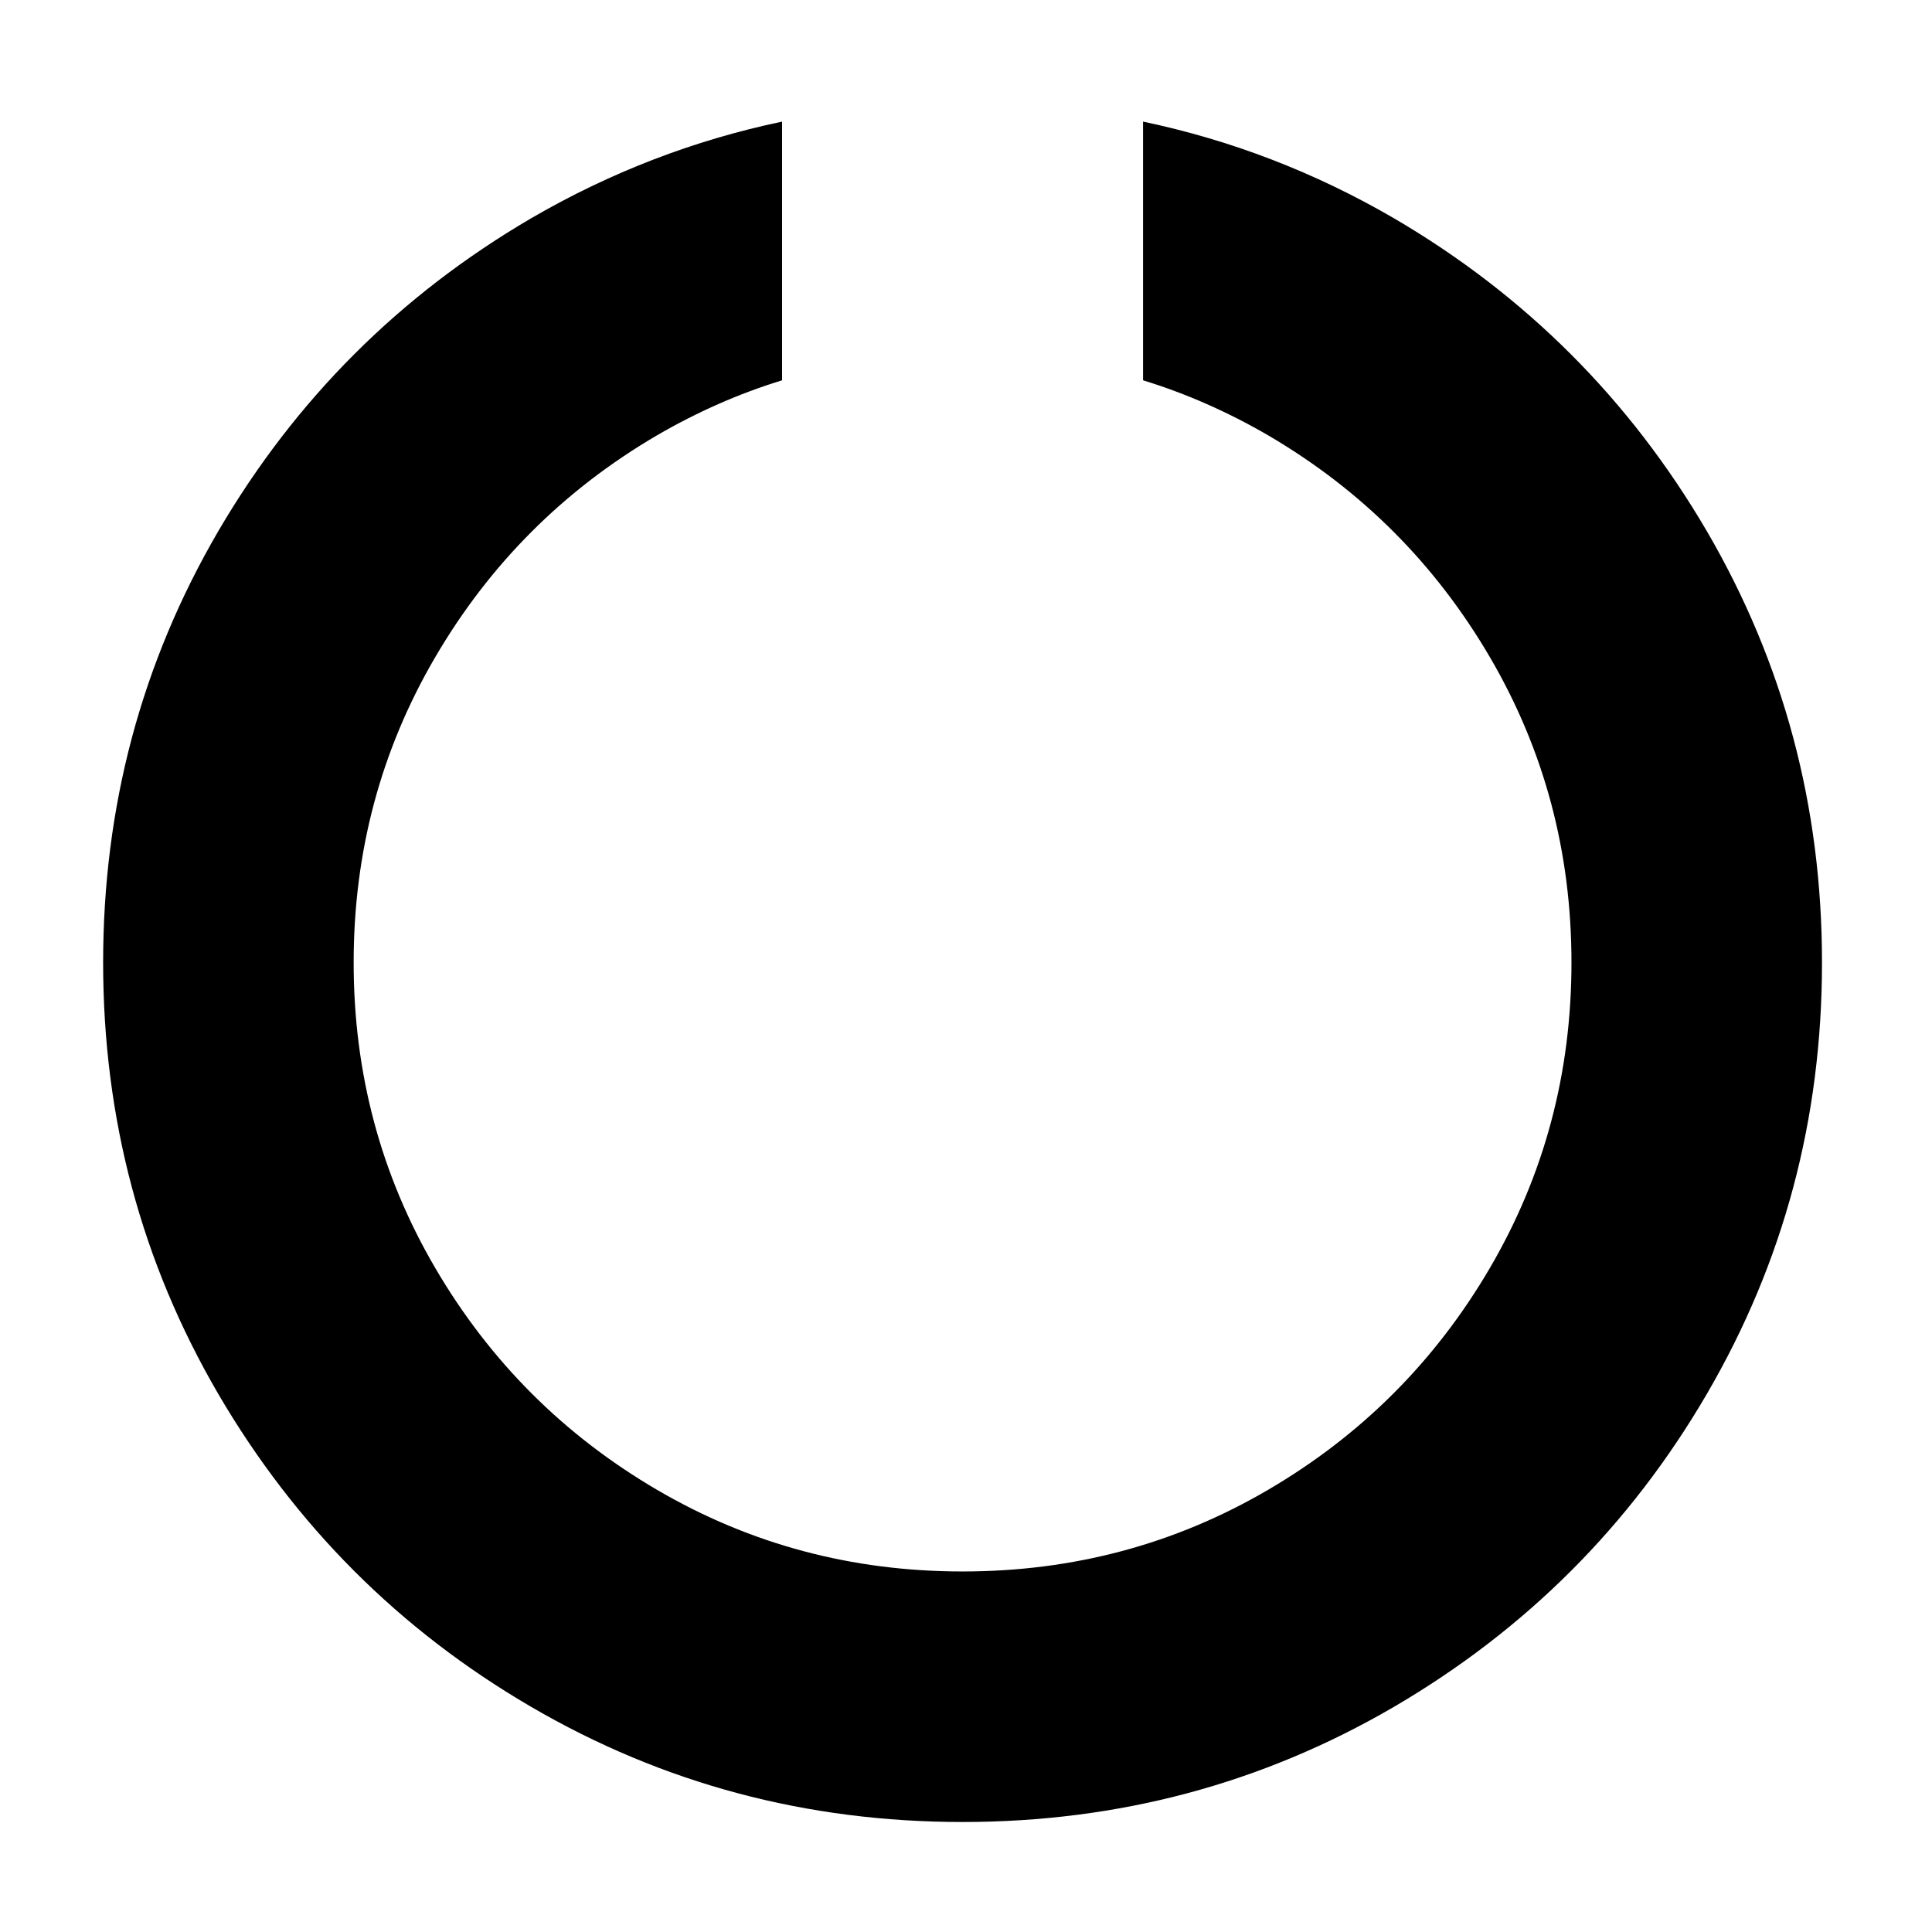
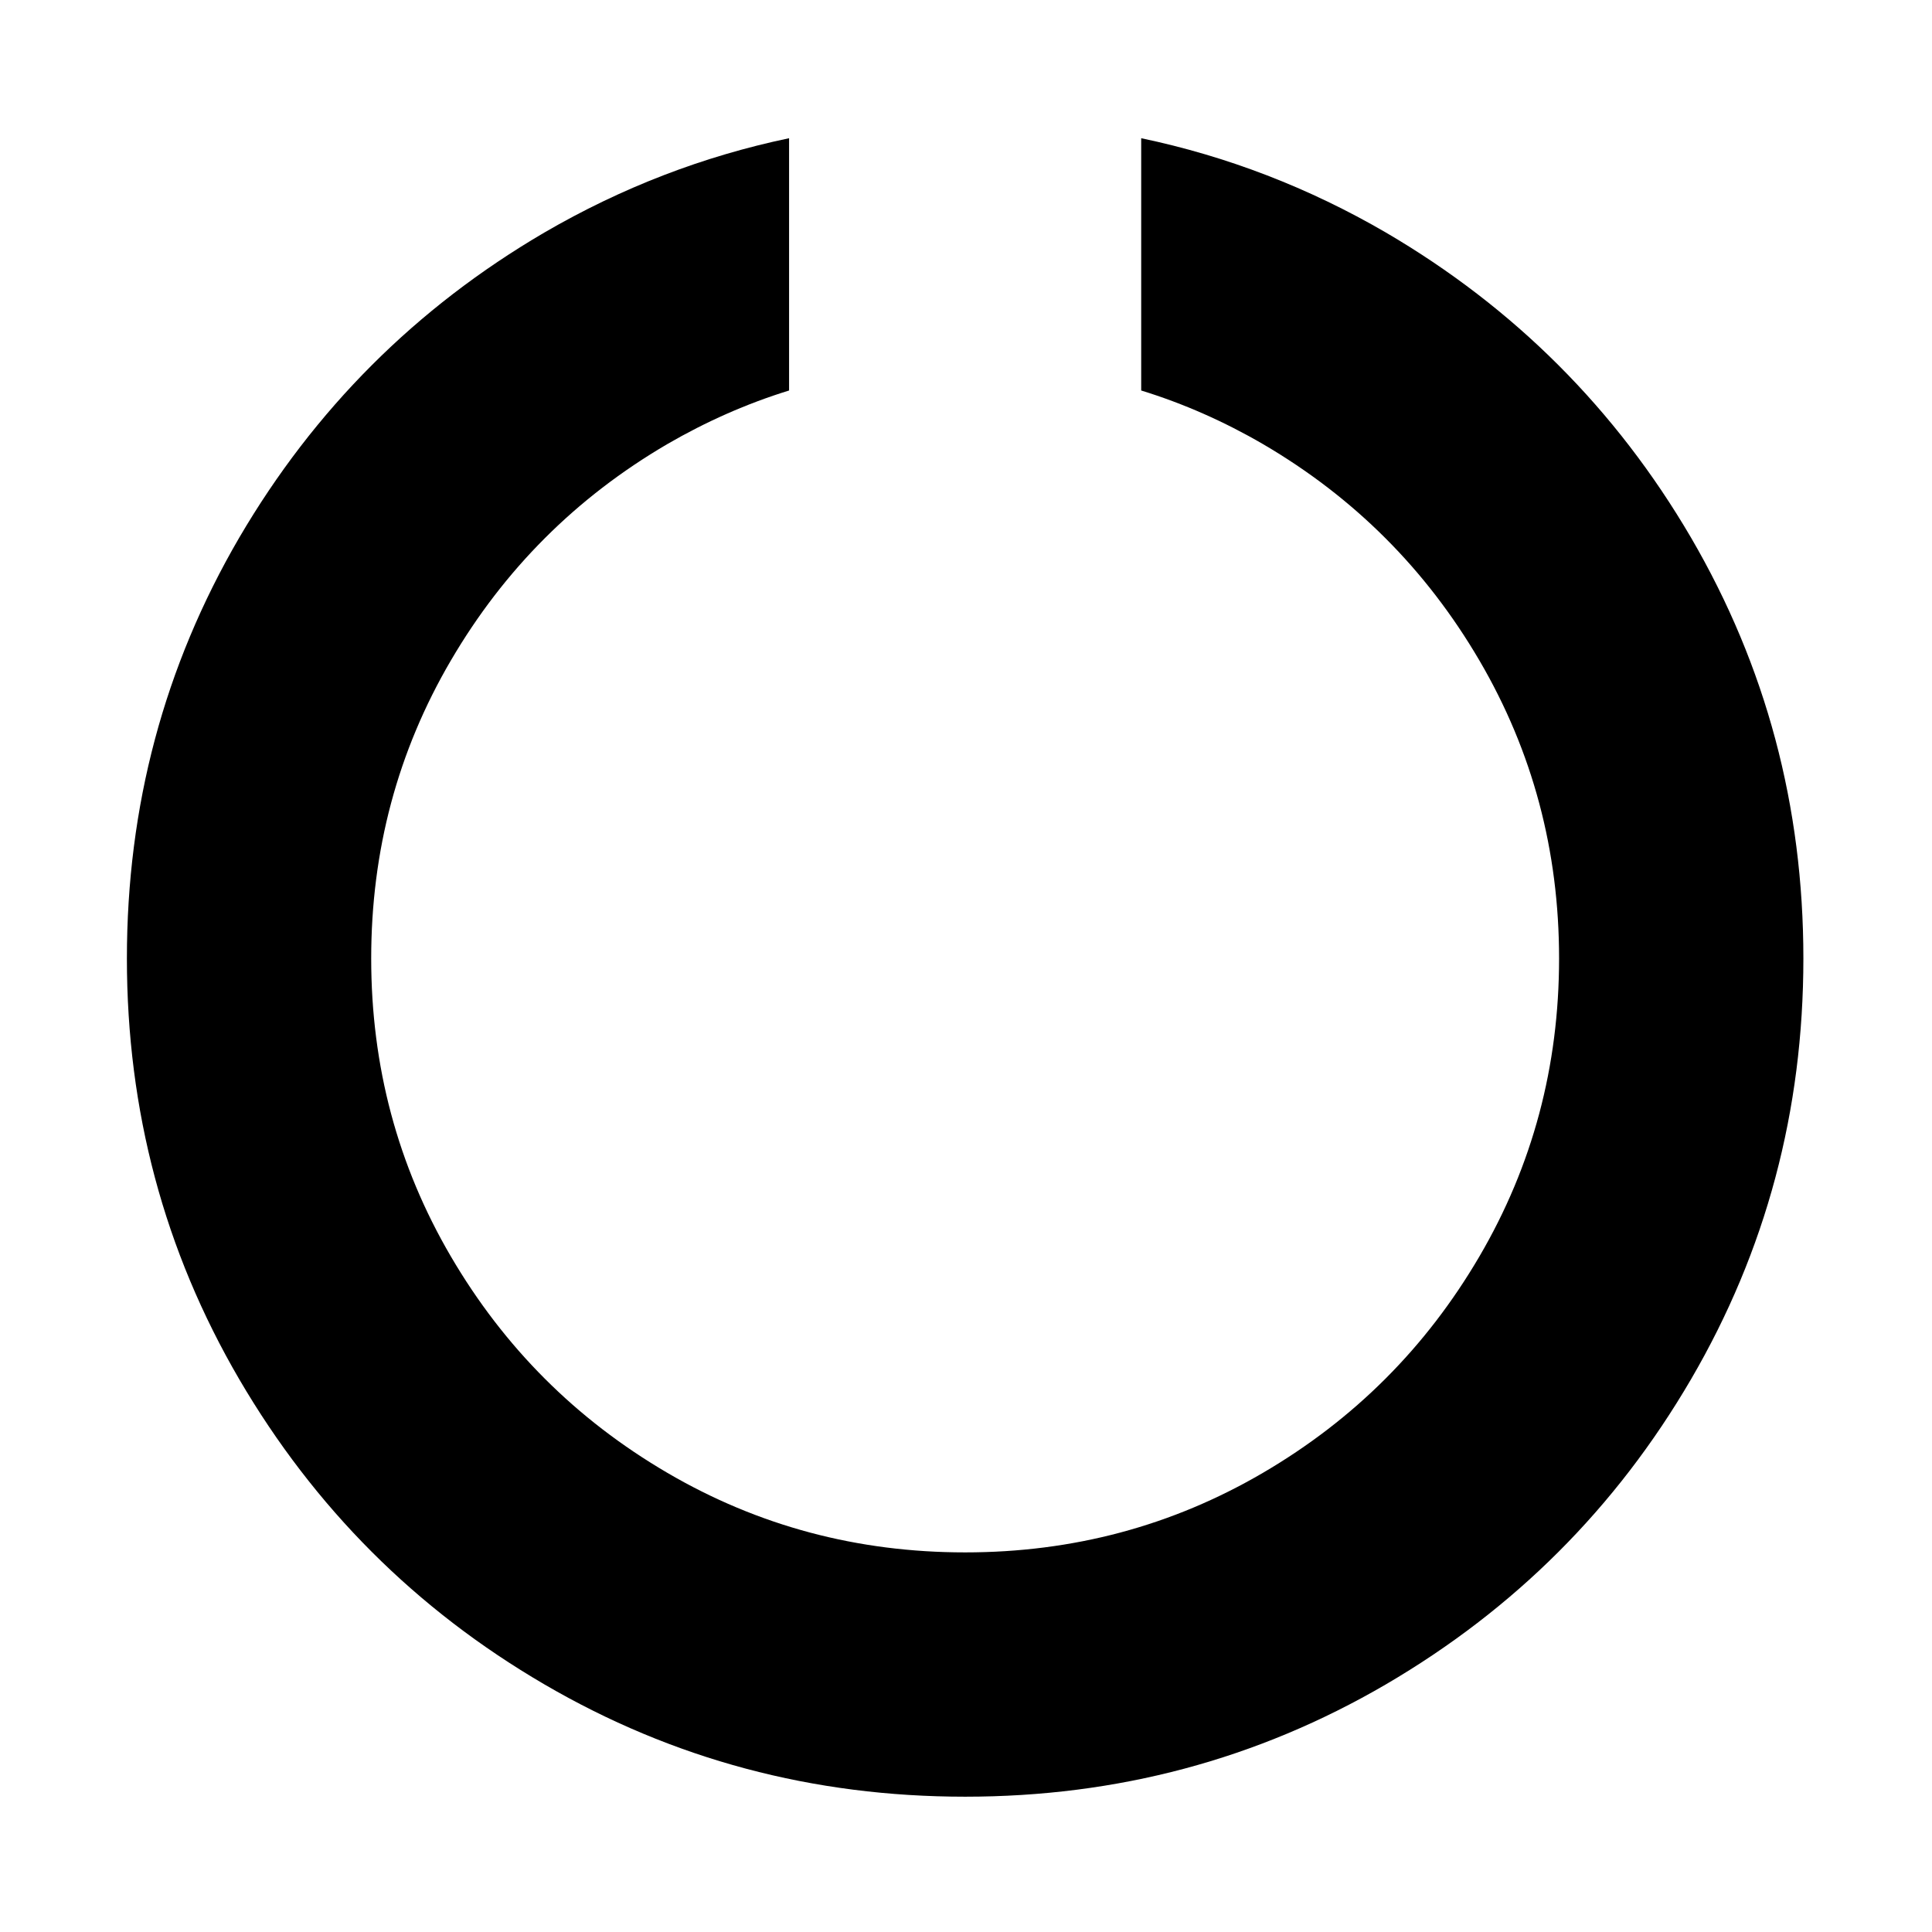
- <svg xmlns="http://www.w3.org/2000/svg" version="1.1" id="Layer_1" x="0px" y="0px" viewBox="0 0 449.6 449.5" style="enable-background:new 0 0 449.6 449.5;" xml:space="preserve">
-   <path d="M397.2,123.6C379.3,93,355,68.7,324.4,50.8C306,40.1,286.5,32.6,266,28.3v60.2c10.1,3.1,19.8,7.4,29.1,12.8  c21.7,12.7,38.9,29.9,51.6,51.6s19,45.4,19,71.1s-6.3,49.4-19,71.1s-29.9,38.9-51.6,51.6s-45.4,19-71.1,19s-49.4-6.3-71.1-19  s-38.9-29.9-51.6-51.6s-19-45.4-19-71.1s6.3-49.4,19-71.1s29.9-38.9,51.6-51.6c9.3-5.4,19-9.7,29.1-12.8V28.3  c-20.5,4.3-40,11.8-58.4,22.5C93,68.7,68.7,93,50.8,123.6C32.9,154.3,24,187.7,24,224s8.9,69.7,26.8,100.4  c17.9,30.6,42.1,54.9,72.8,72.8C154.3,415.1,187.7,424,224,424s69.7-8.9,100.4-26.8c30.6-17.9,54.9-42.1,72.8-72.8  C415.1,293.7,424,260.3,424,224S415.1,154.3,397.2,123.6z" />
+ <svg xmlns="http://www.w3.org/2000/svg" version="1.1" id="Layer_1" x="0px" y="0px" viewBox="0 0 1792 1792" style="enable-background:new 0 0 1792 1792;" xml:space="preserve">
+   <path d="M1568.5,498.7c-69.6-119-164.1-213.4-283-283c-71.5-41.6-147.3-70.8-227-87.5v234c39.3,12.1,77,28.8,113.1,49.8  c84.4,49.4,151.2,116.2,200.6,200.6s73.9,176.5,73.9,276.4s-24.5,192-73.9,276.4c-49.4,84.4-116.2,151.2-200.6,200.6  c-84.4,49.4-176.5,73.9-276.4,73.9s-192-24.5-276.4-73.9s-151.2-116.2-200.6-200.6c-49.4-84.4-73.9-176.5-73.9-276.4  s24.5-192,73.9-276.4S534.4,461.4,618.8,412c36.2-21,73.9-37.7,113.1-49.8v-234c-79.7,16.7-155.5,45.9-227,87.5  c-119,69.6-213.4,164.1-283,283C152.3,618.1,117.7,747.9,117.7,889c0,141.1,34.6,271,104.2,390.3c69.6,119,163.7,213.4,283,283  s249.2,104.2,390.3,104.2s271-34.6,390.3-104.2c119-69.6,213.4-163.7,283-283s104.2-249.2,104.2-390.3S1638.1,618.1,1568.5,498.7z" />
</svg>
